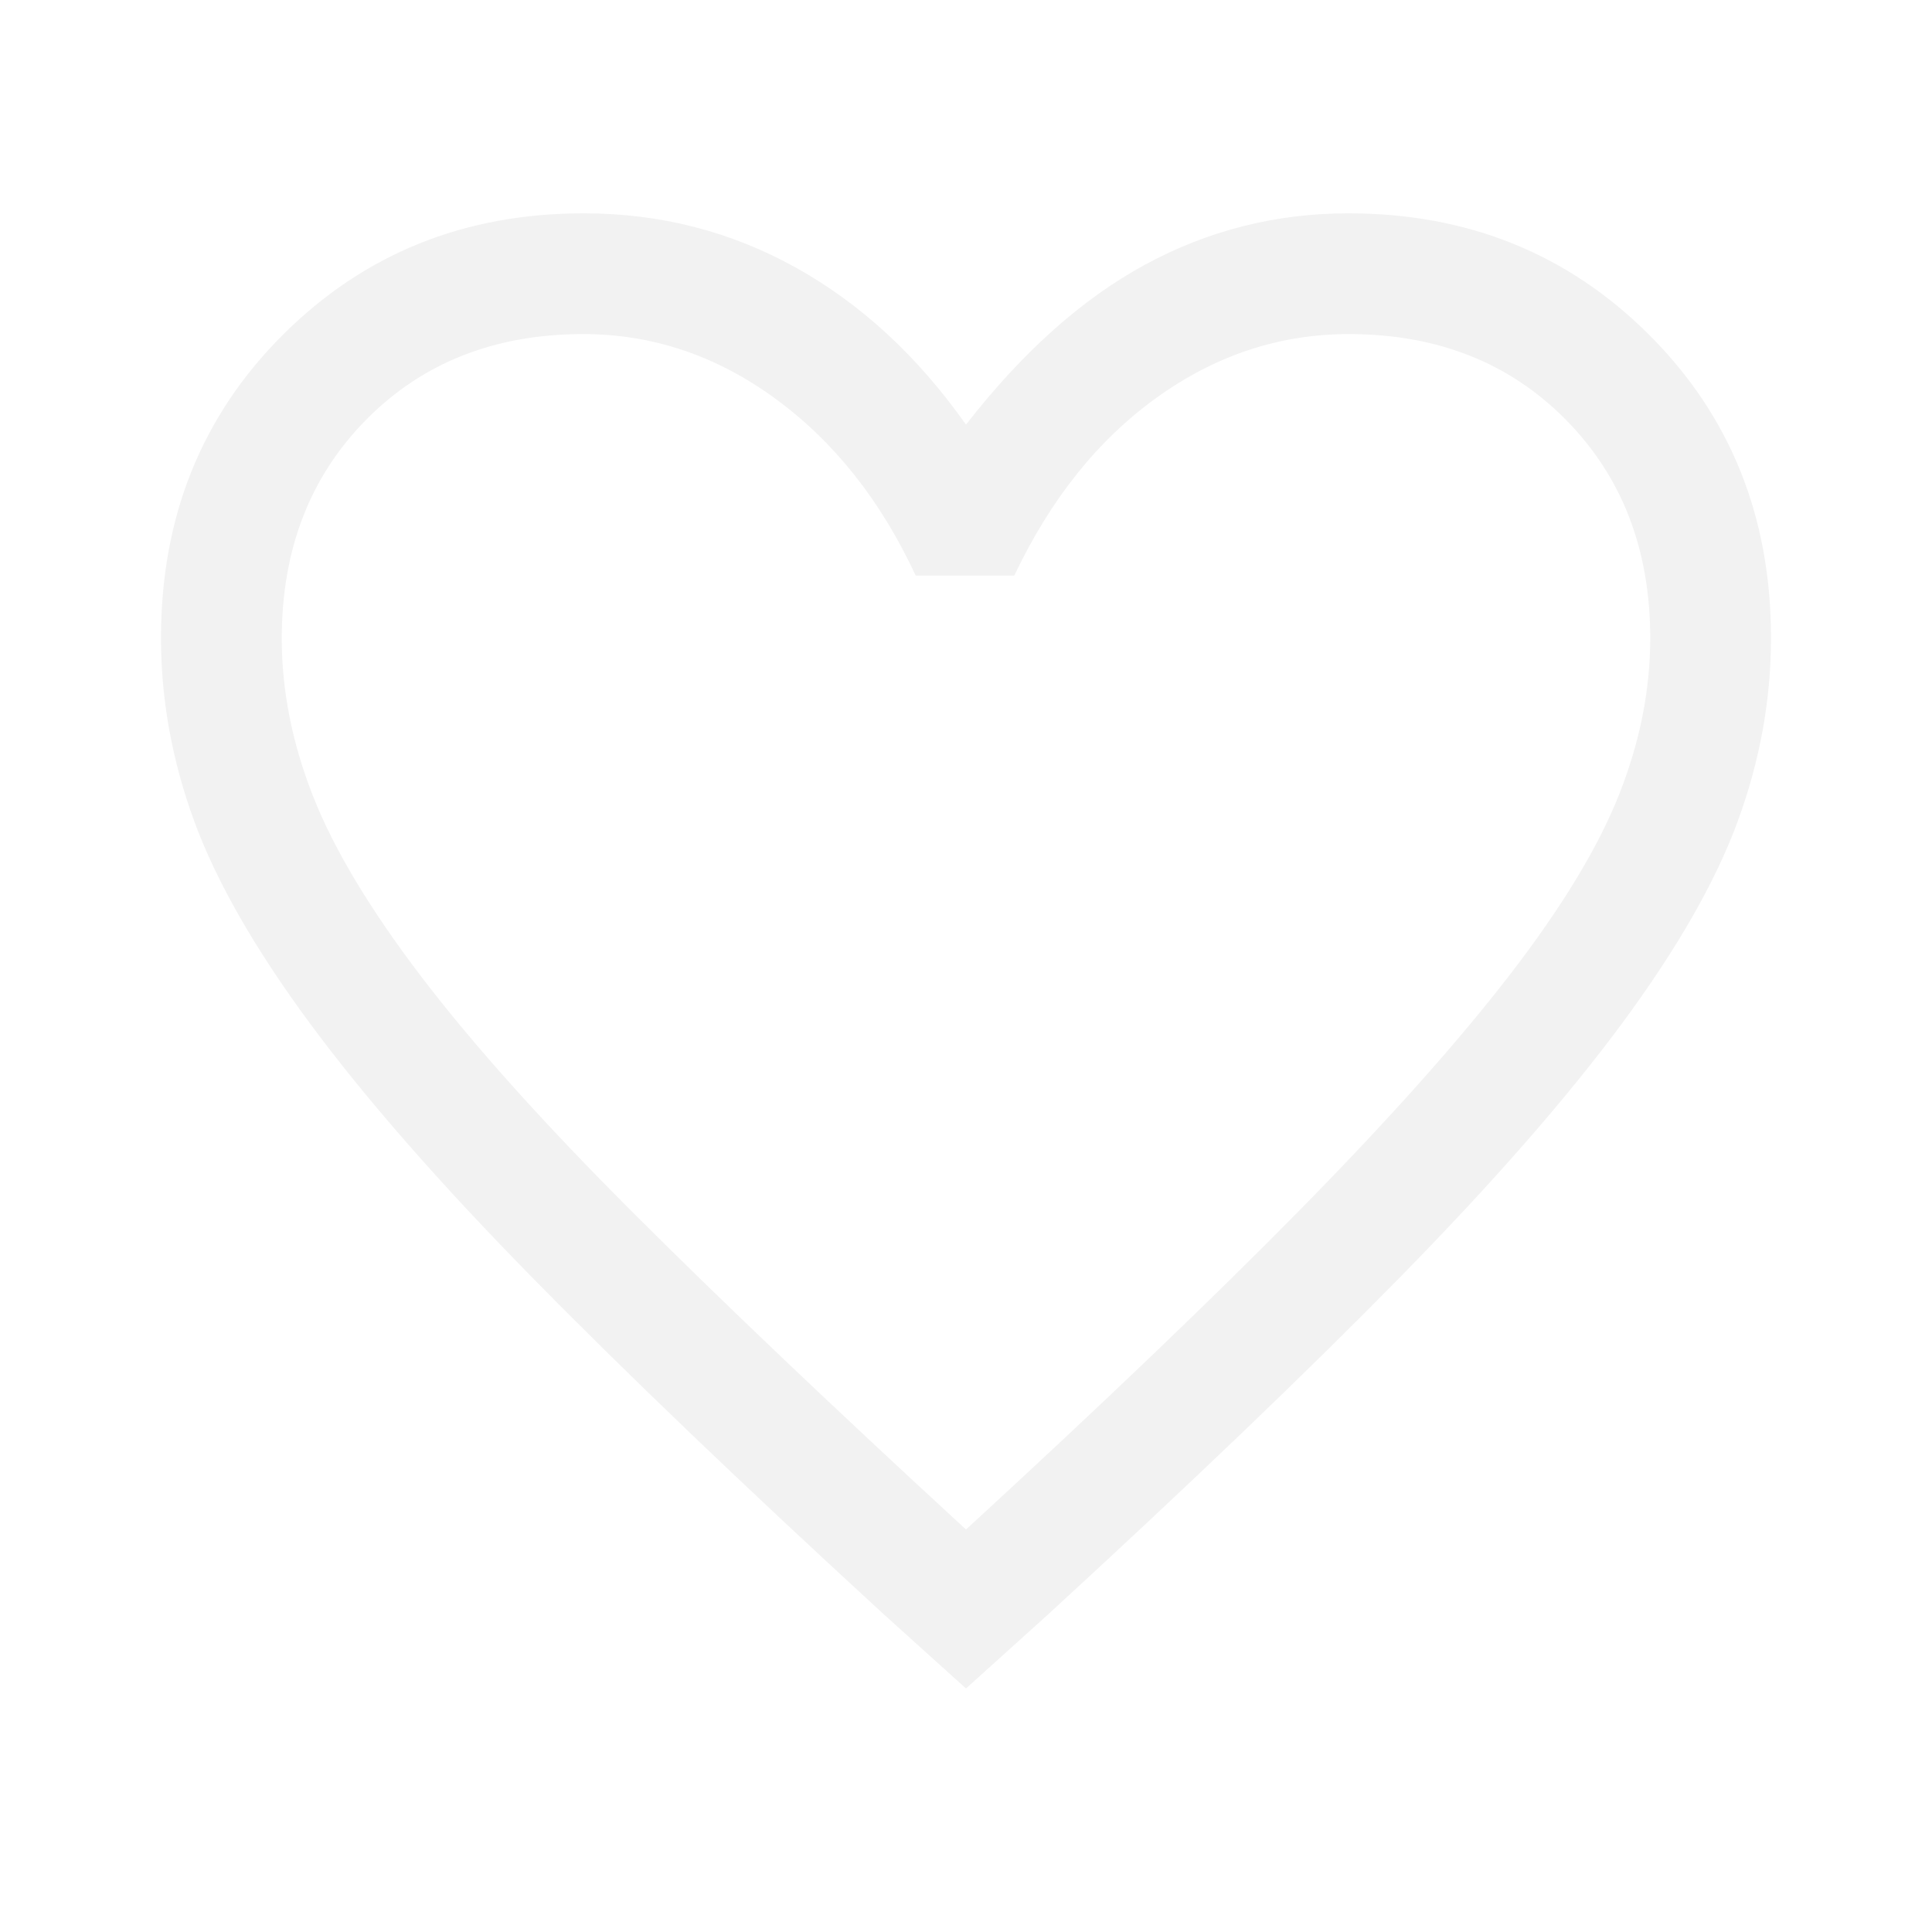
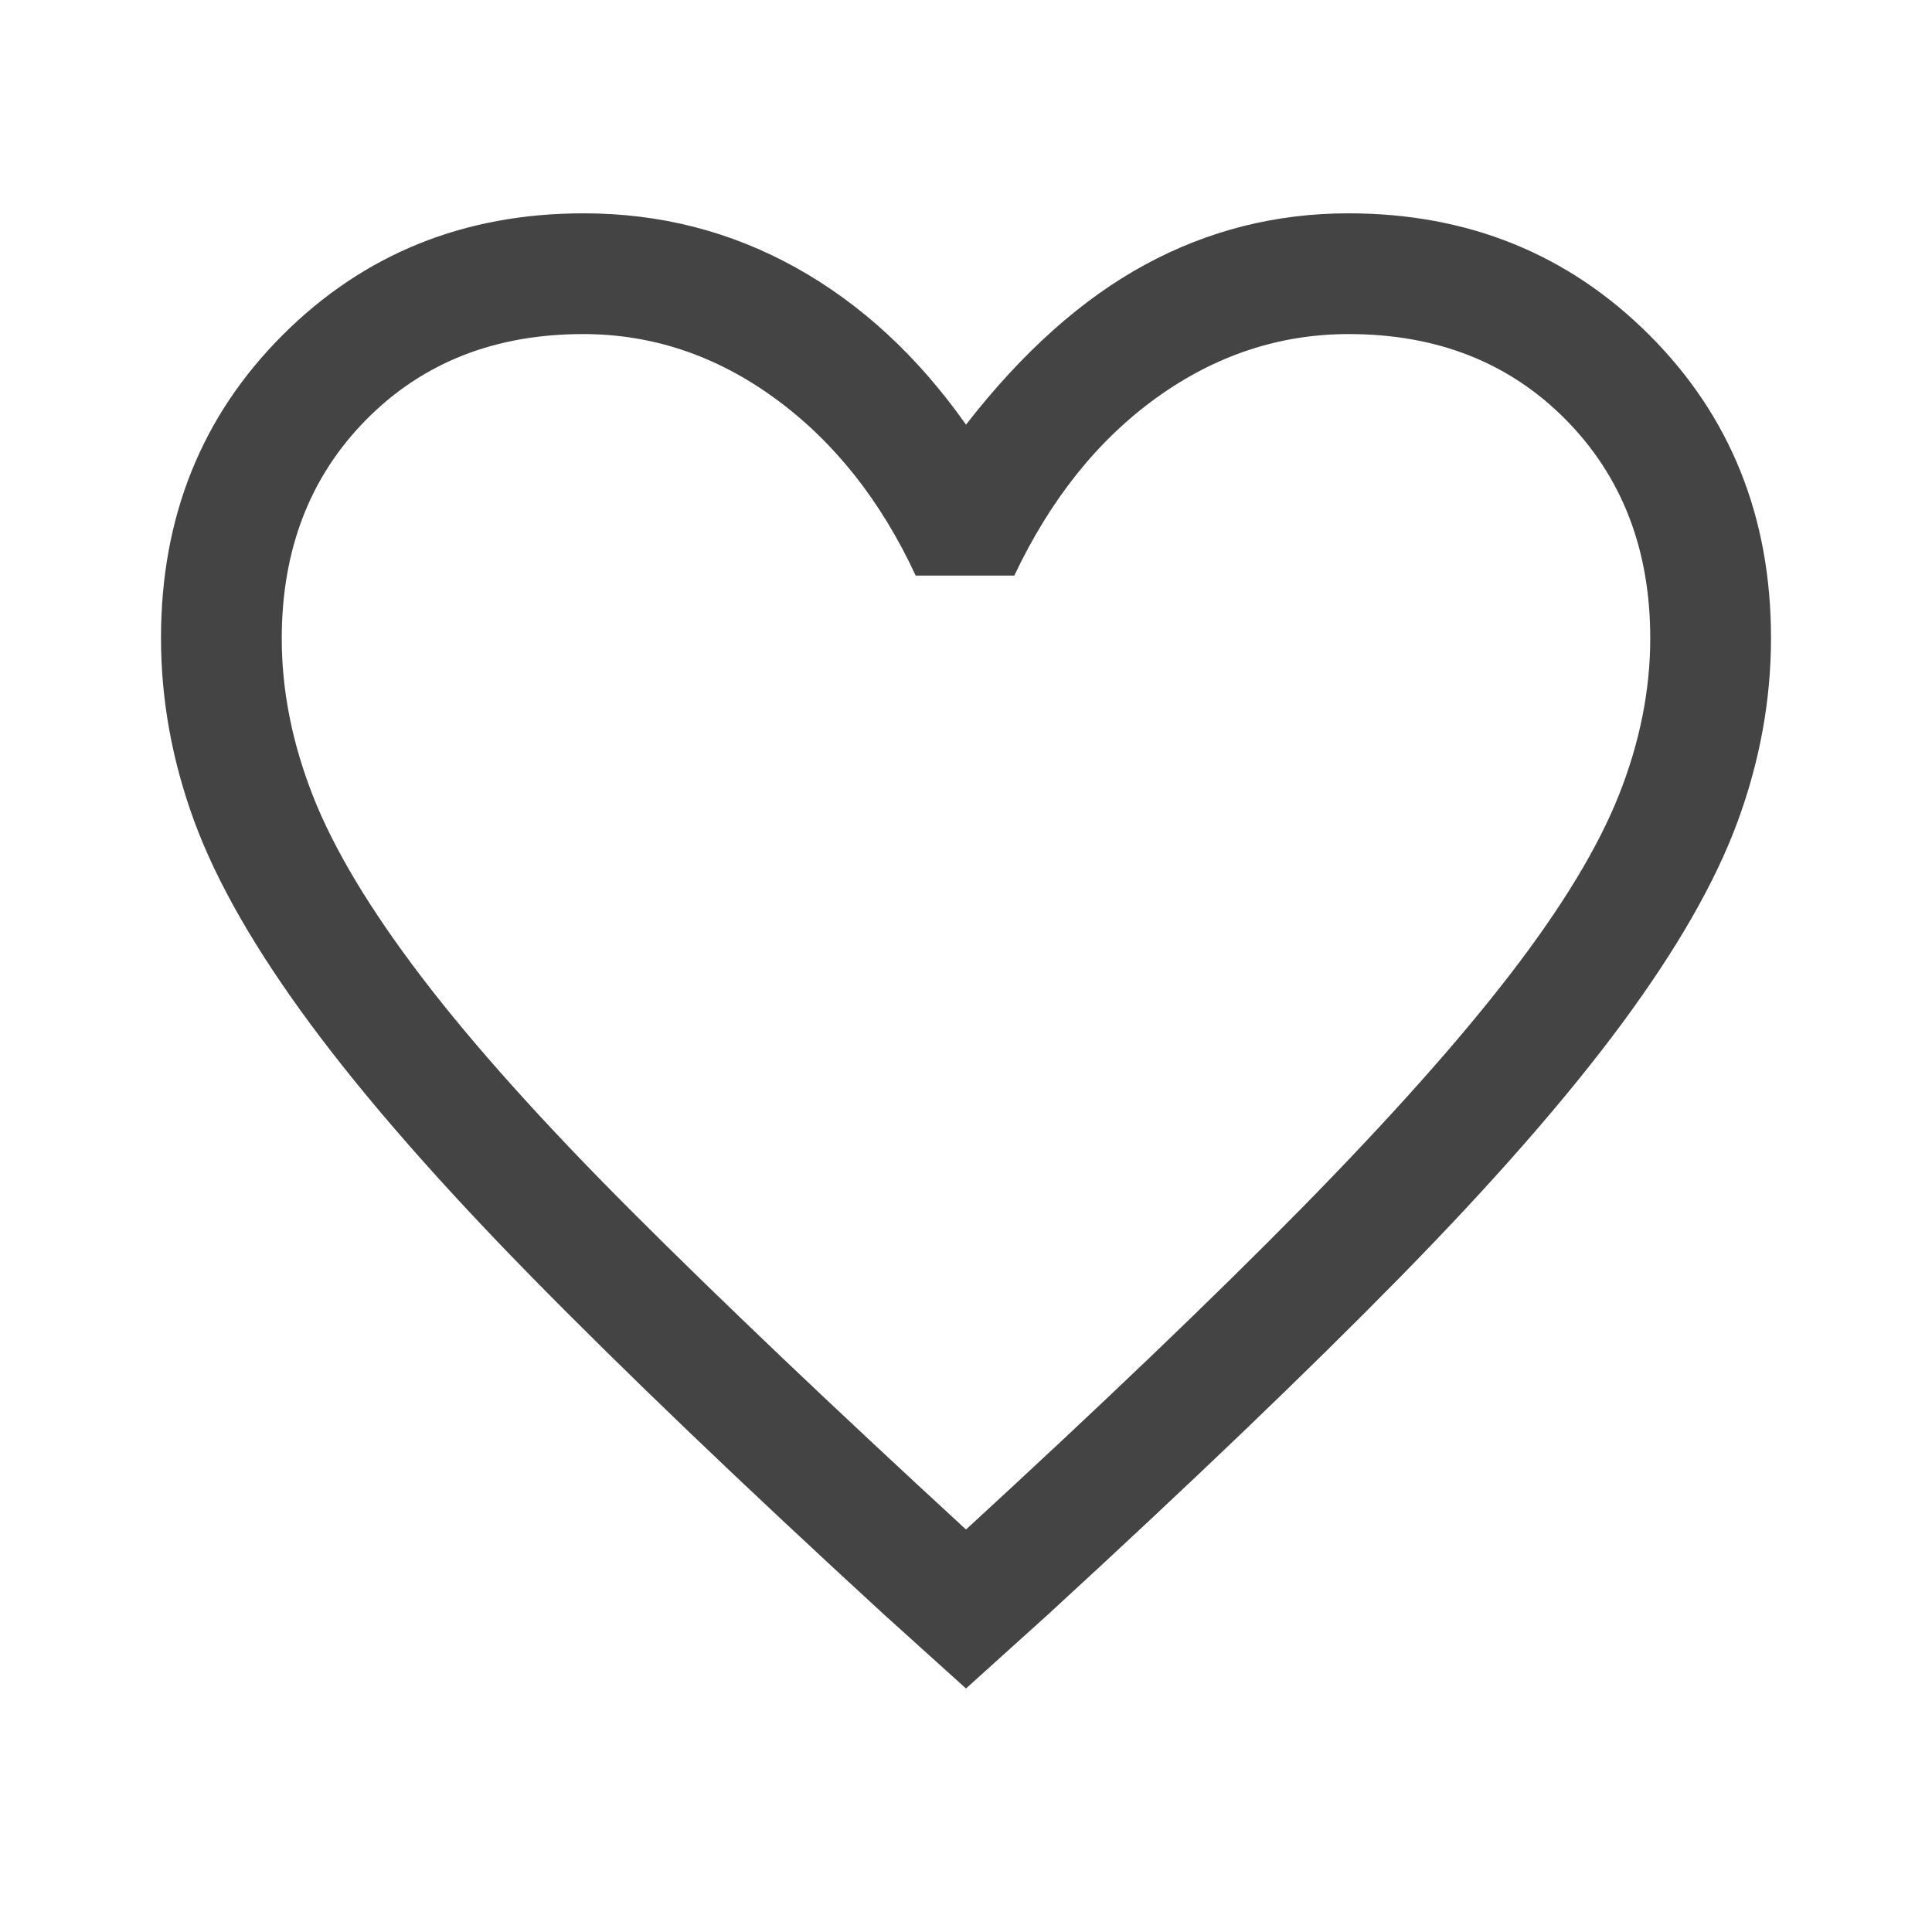
- <svg xmlns="http://www.w3.org/2000/svg" height="24px" viewBox="0 -960 960 960" width="24px" fill="#f2f2f2">
+ <svg xmlns="http://www.w3.org/2000/svg" height="24px" viewBox="0 -960 960 960" width="24px" fill="#444">
  <path d="m480-121-41-37q-105.77-97.12-174.88-167.56Q195-396 154-451.5T96.5-552Q80-597 80-643q0-90.15 60.5-150.58Q201-854 290-854q57 0 105.5 27t84.5 78q42-54 89-79.5T670-854q89 0 149.5 60.42Q880-733.15 880-643q0 46-16.5 91T806-451.5Q765-396 695.88-325.56 626.77-255.12 521-158l-41 37Zm0-79q101.24-93 166.62-159.5Q712-426 750.5-476t54-89.14q15.5-39.13 15.5-77.72 0-66.14-42-108.64T670.22-794q-51.52 0-95.37 31.5T504-674h-49q-26-56-69.85-88-43.85-32-95.37-32Q224-794 182-751.5t-42 108.82q0 38.68 15.5 78.18 15.5 39.5 54 90T314-358q66 66 166 158Zm0-297Z" />
</svg>
